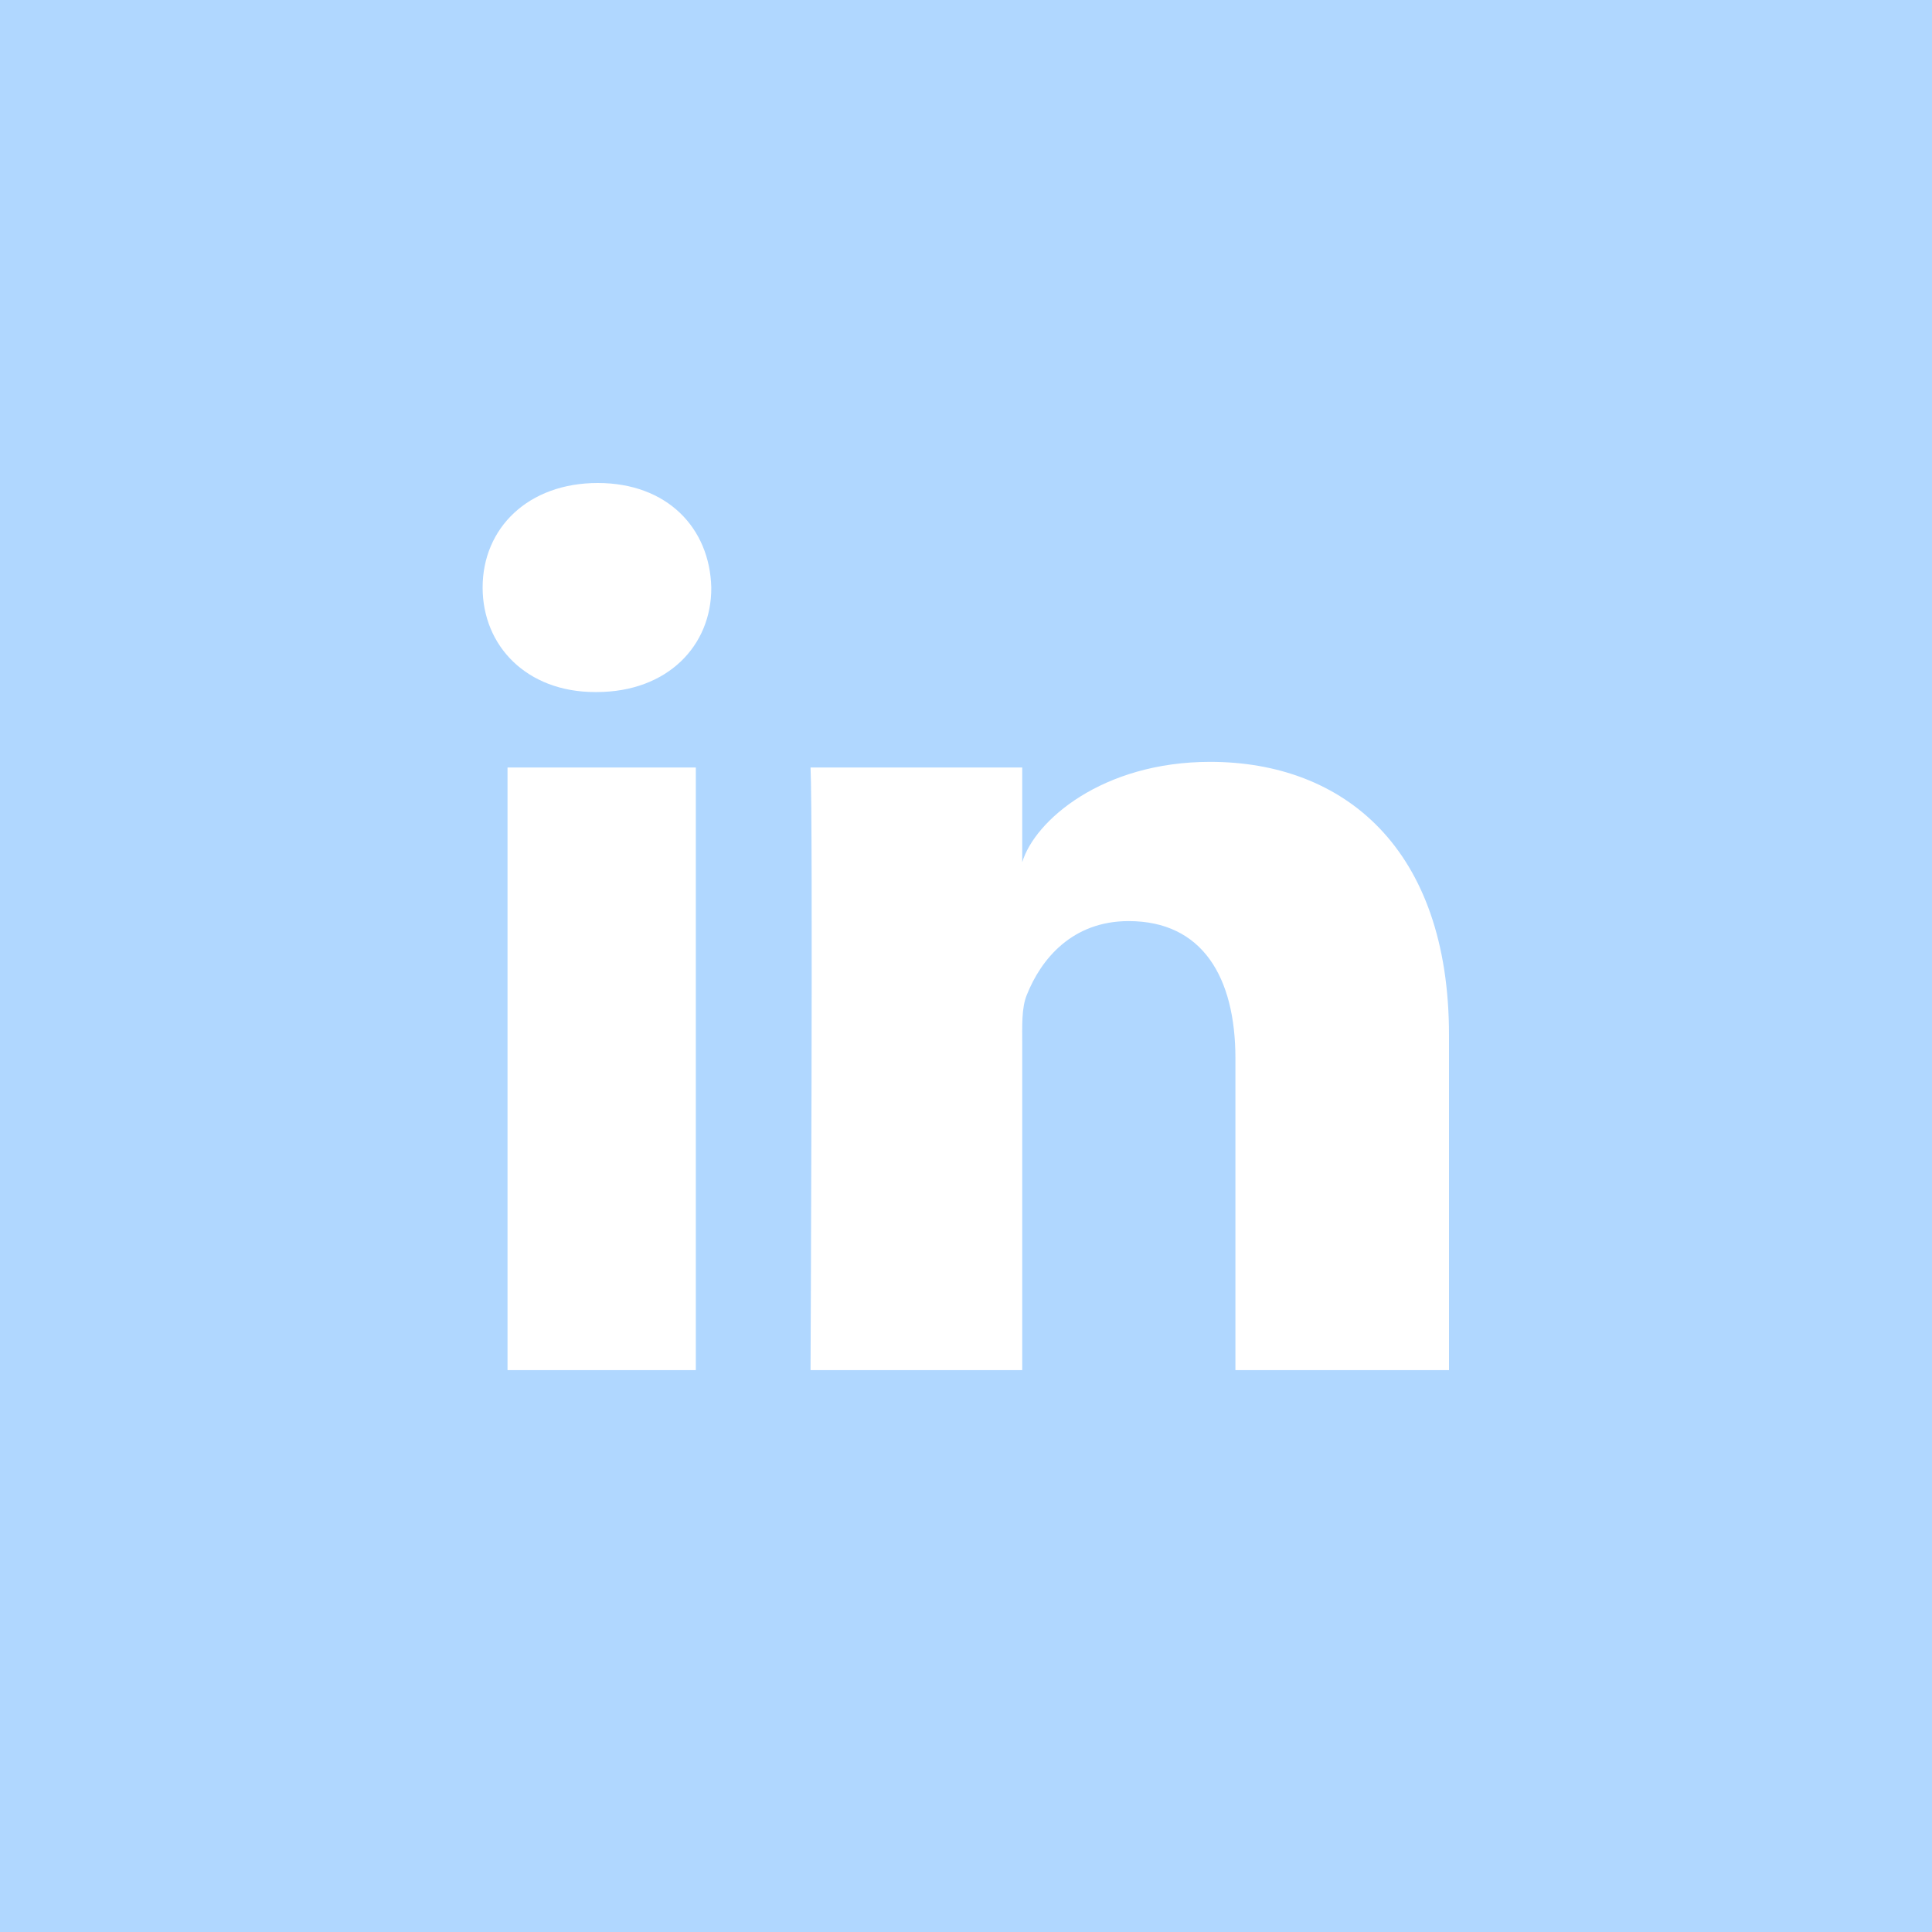
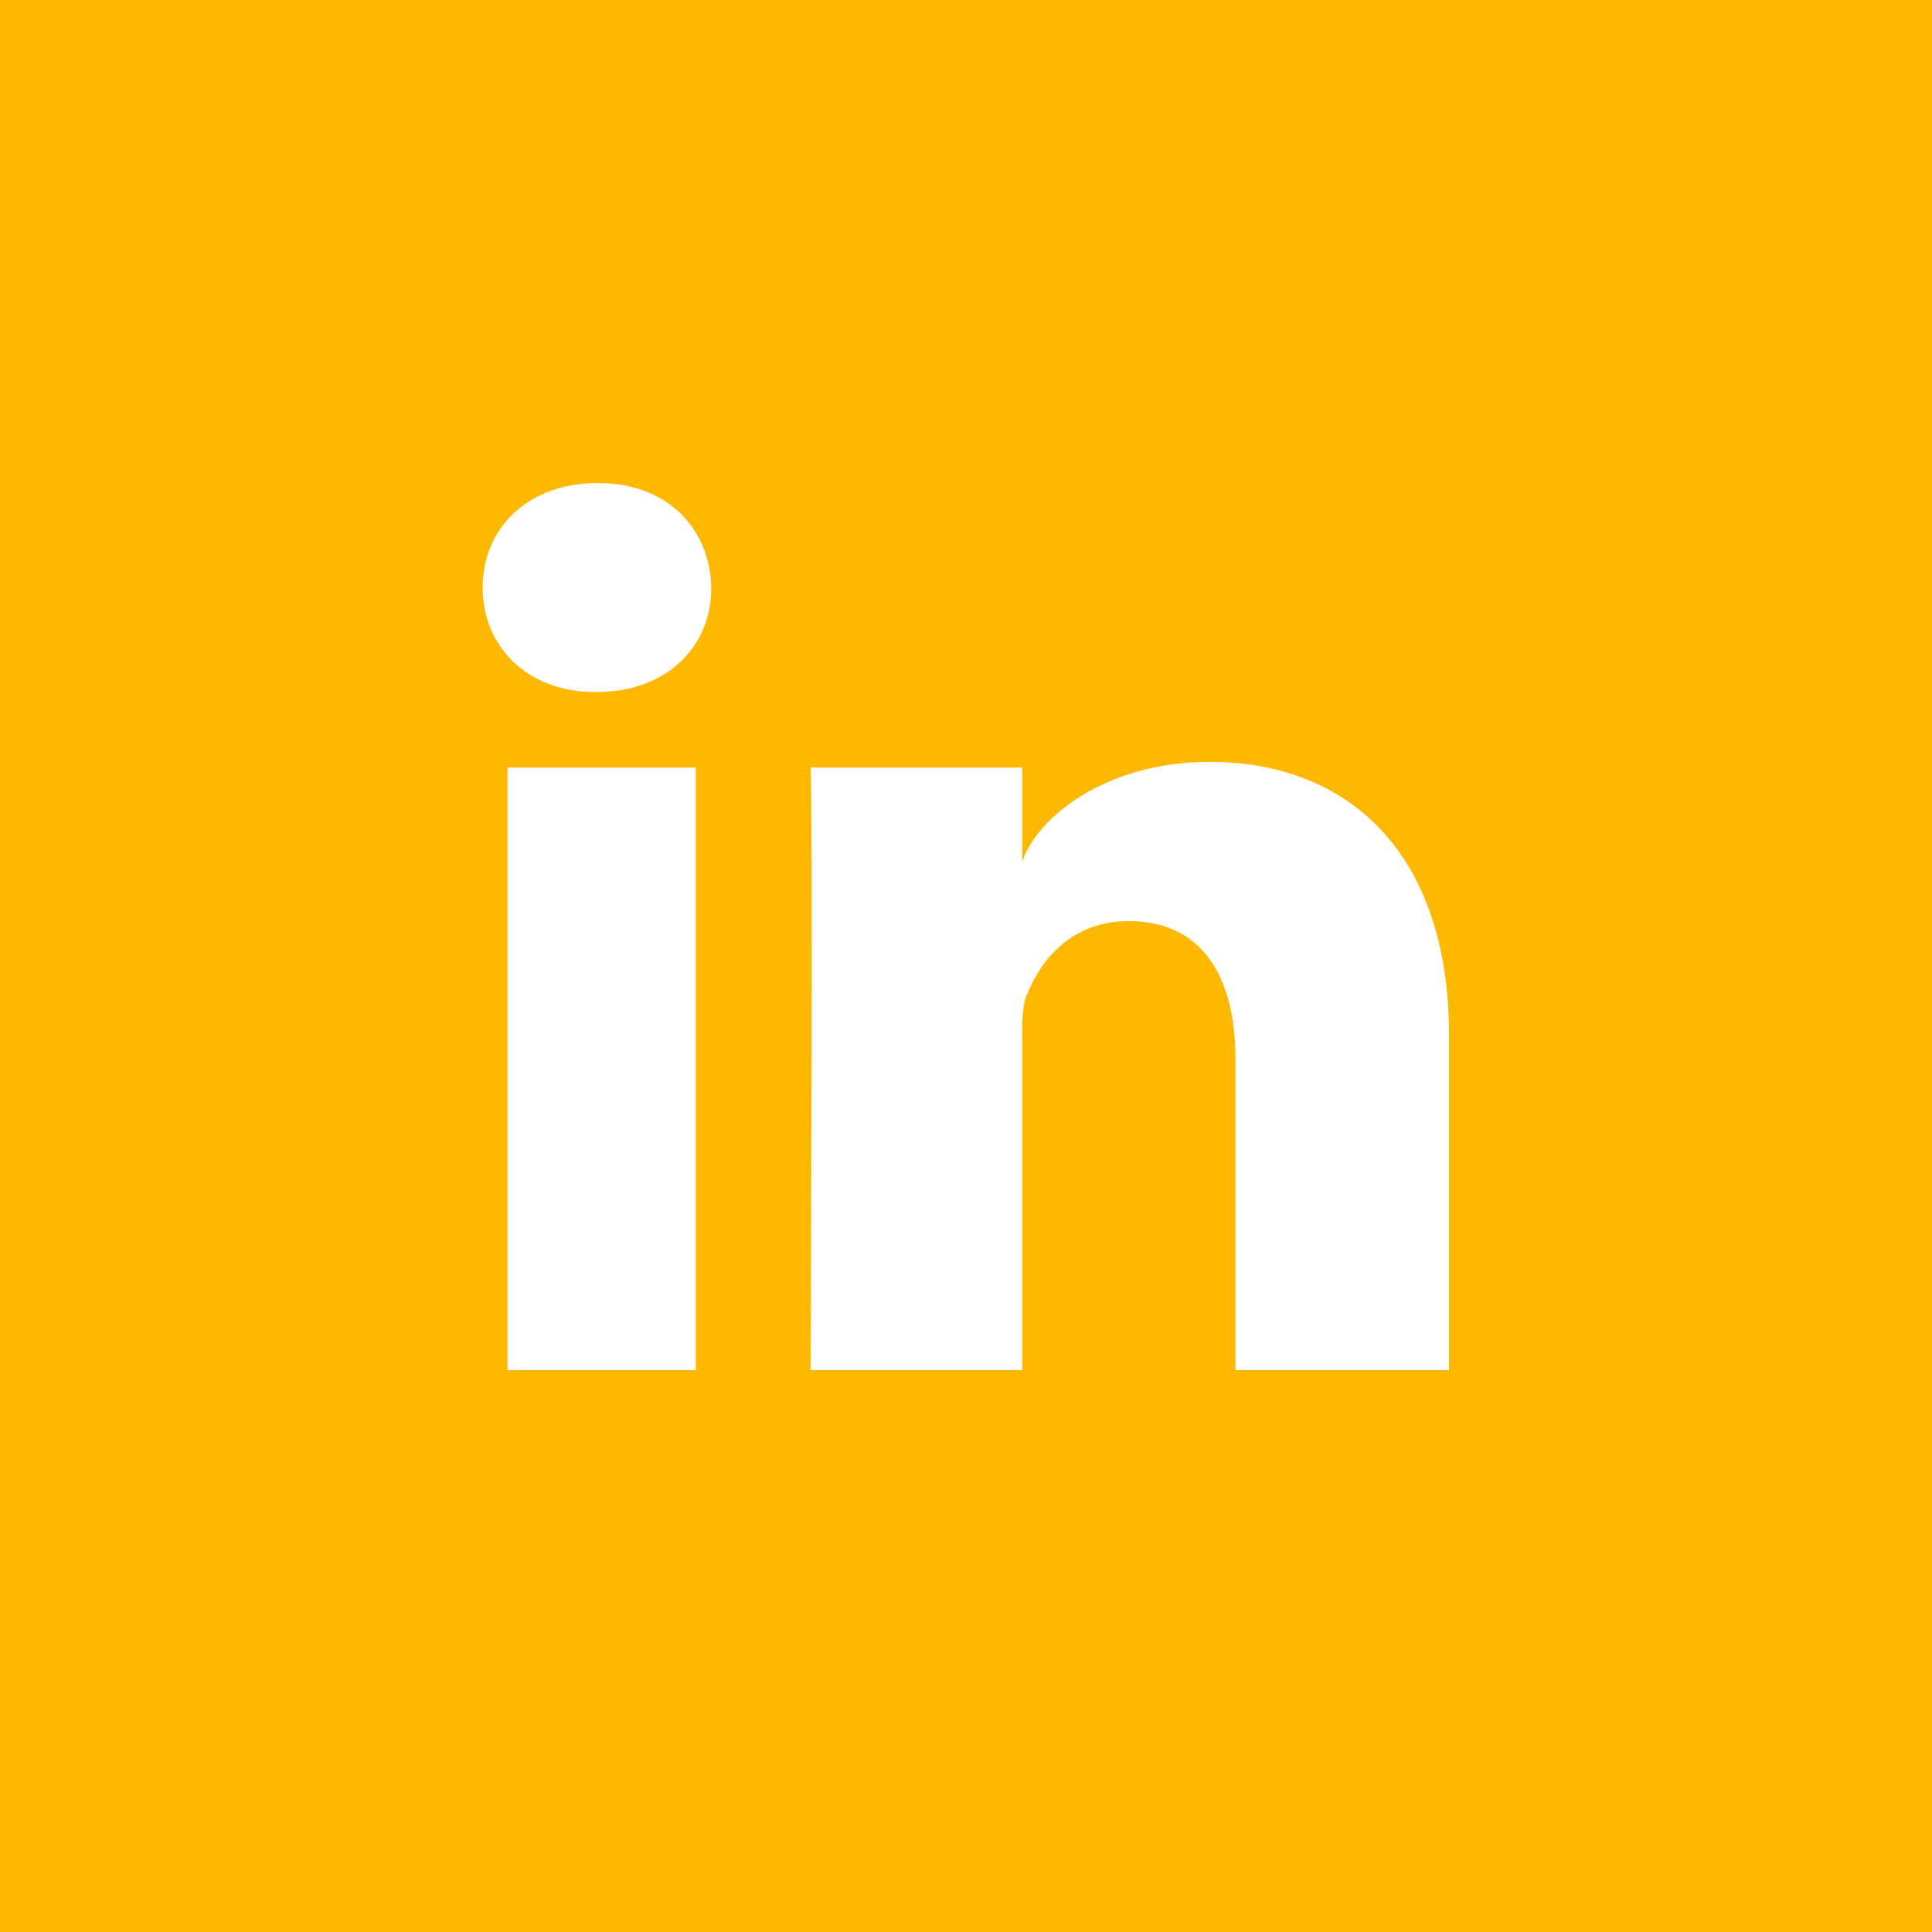
- <svg xmlns="http://www.w3.org/2000/svg" fill="#B0D7FF" height="800px" width="800px" version="1.1" id="Layer_1" viewBox="-143 145 512 512" xml:space="preserve">
+ <svg xmlns="http://www.w3.org/2000/svg" fill="#FFB800" height="800px" width="800px" version="1.1" id="Layer_1" viewBox="-143 145 512 512" xml:space="preserve">
  <path d="M-143,145v512h512V145H-143z M41.4,508.1H-8.5V348.4h49.9V508.1z M15.1,328.4h-0.4c-18.1,0-29.8-12.2-29.8-27.7  c0-15.8,12.1-27.7,30.5-27.7c18.4,0,29.7,11.9,30.1,27.7C45.6,316.1,33.9,328.4,15.1,328.4z M241,508.1h-56.6v-82.6  c0-21.6-8.8-36.4-28.3-36.4c-14.9,0-23.2,10-27,19.6c-1.4,3.4-1.2,8.2-1.2,13.1v86.3H71.8c0,0,0.7-146.4,0-159.7h56.1v25.1  c3.3-11,21.2-26.6,49.8-26.6c35.5,0,63.3,23,63.3,72.4V508.1z" />
</svg>
